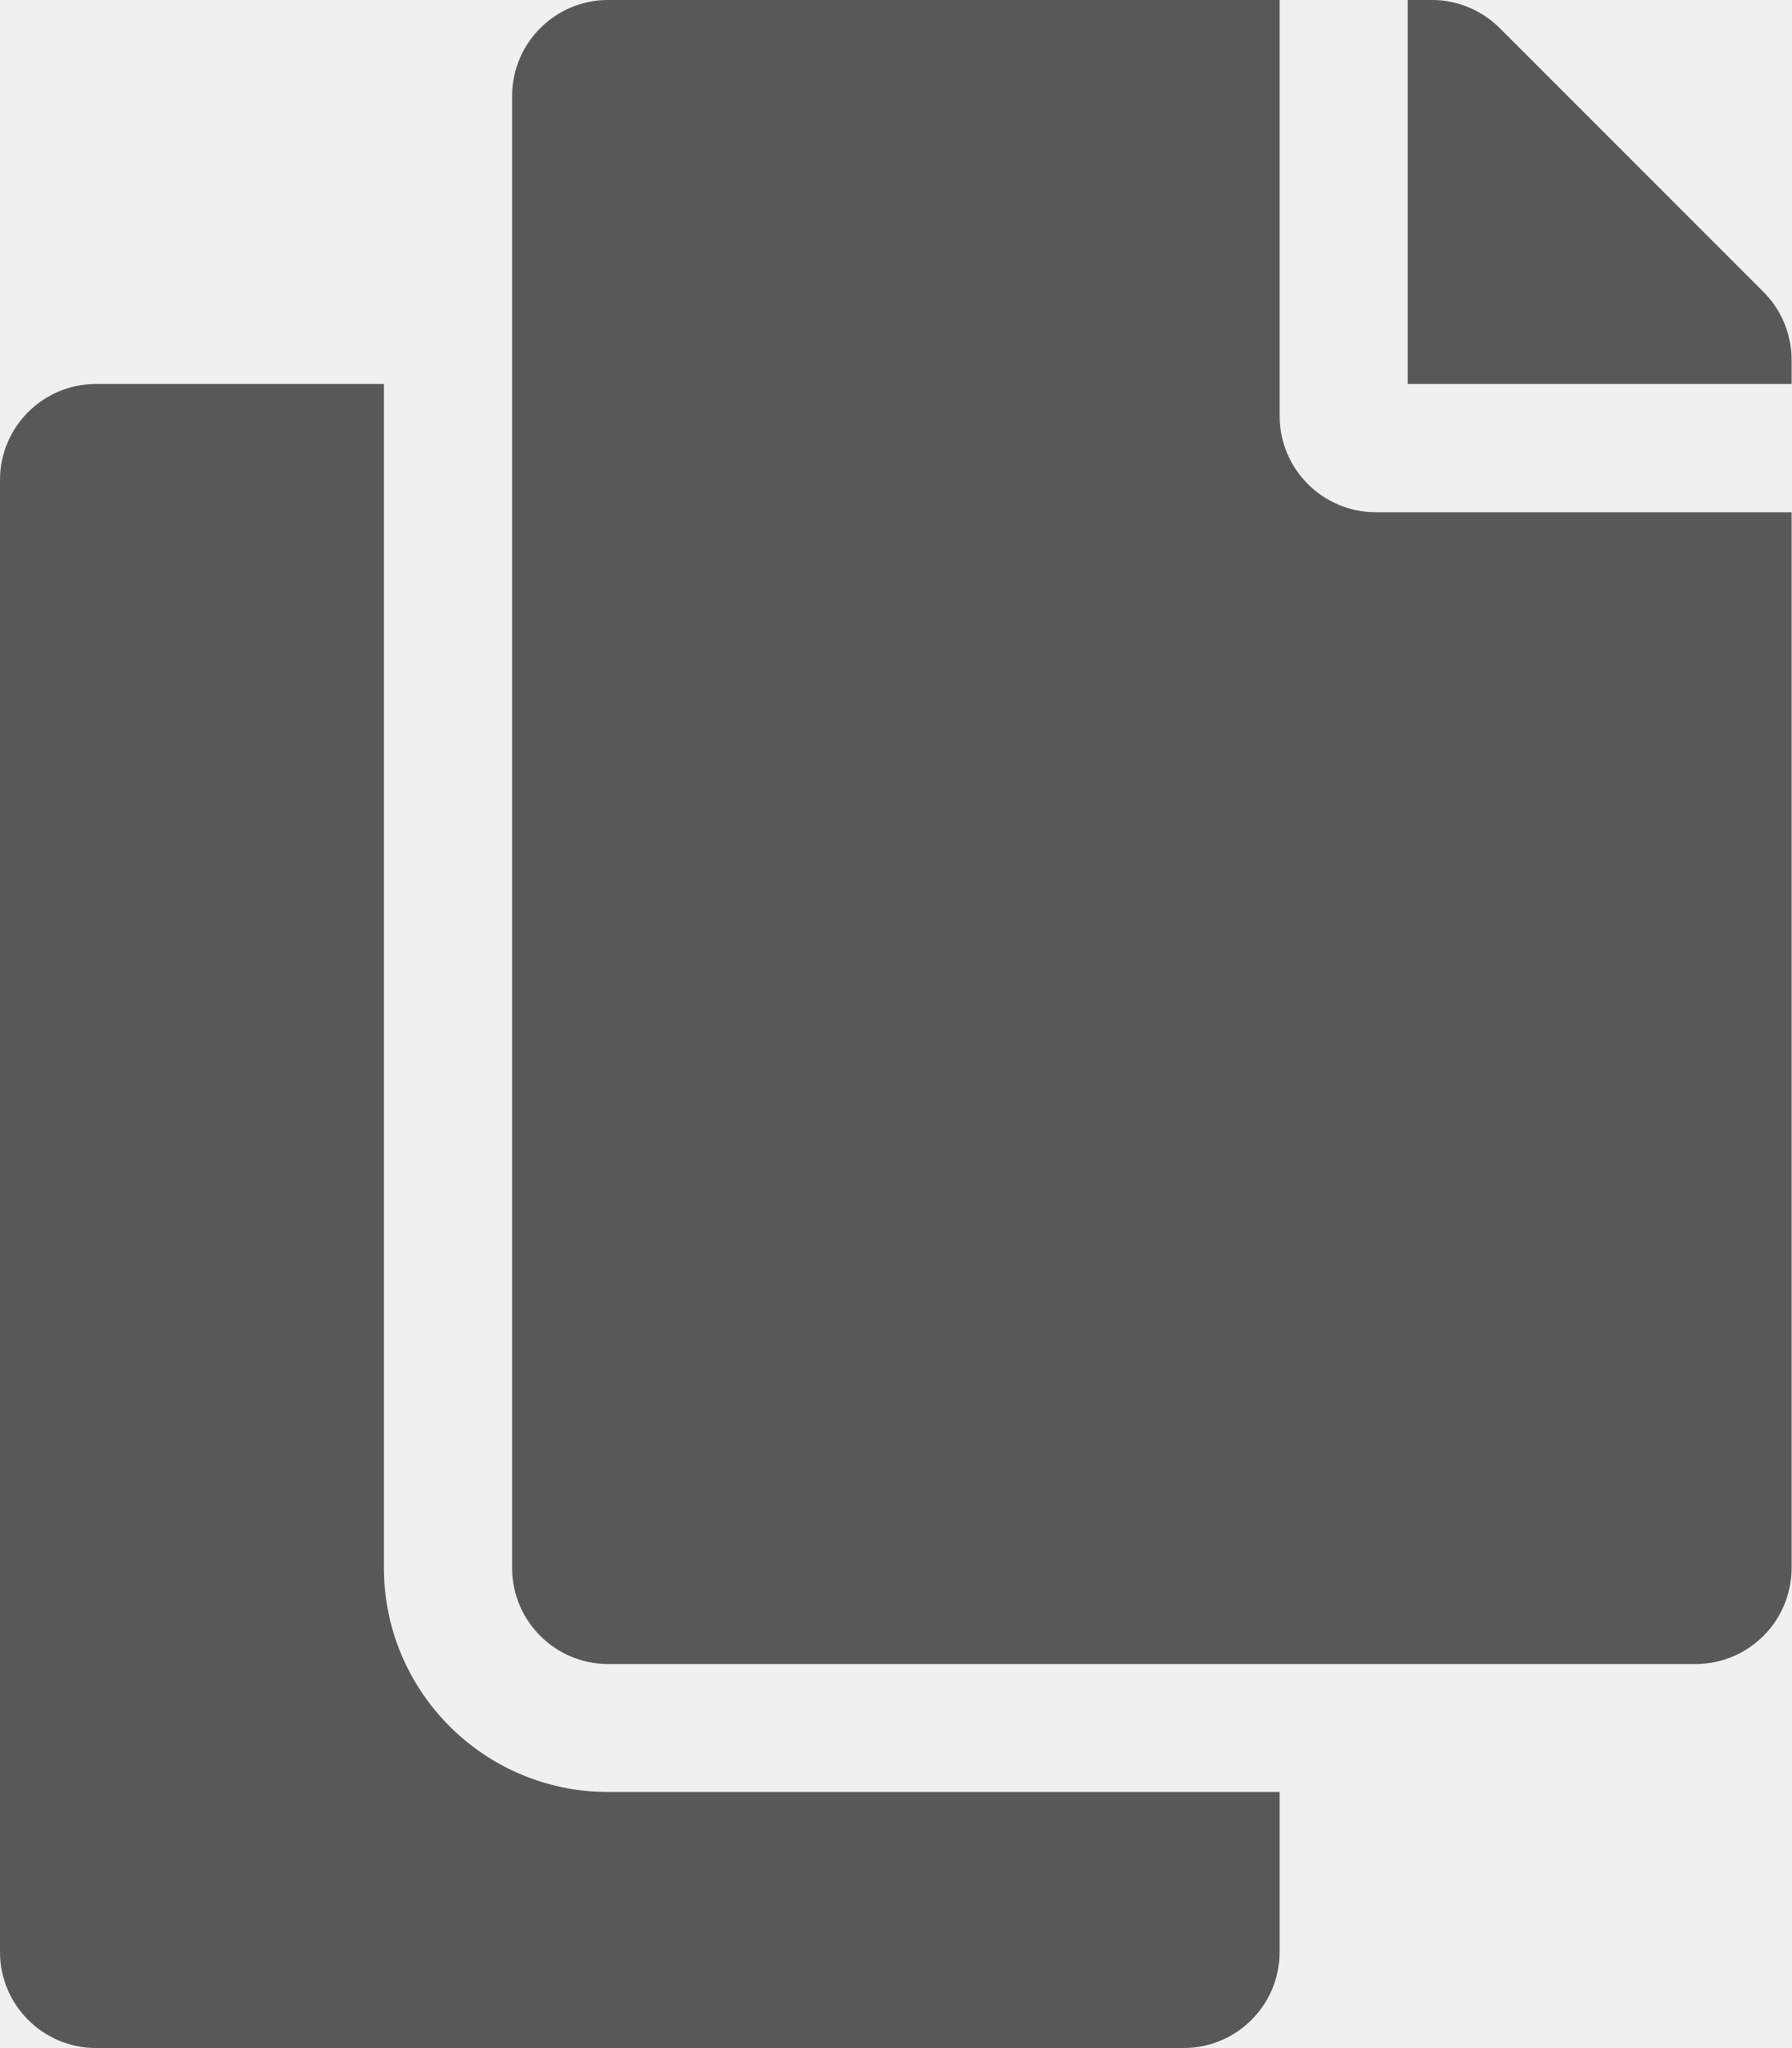
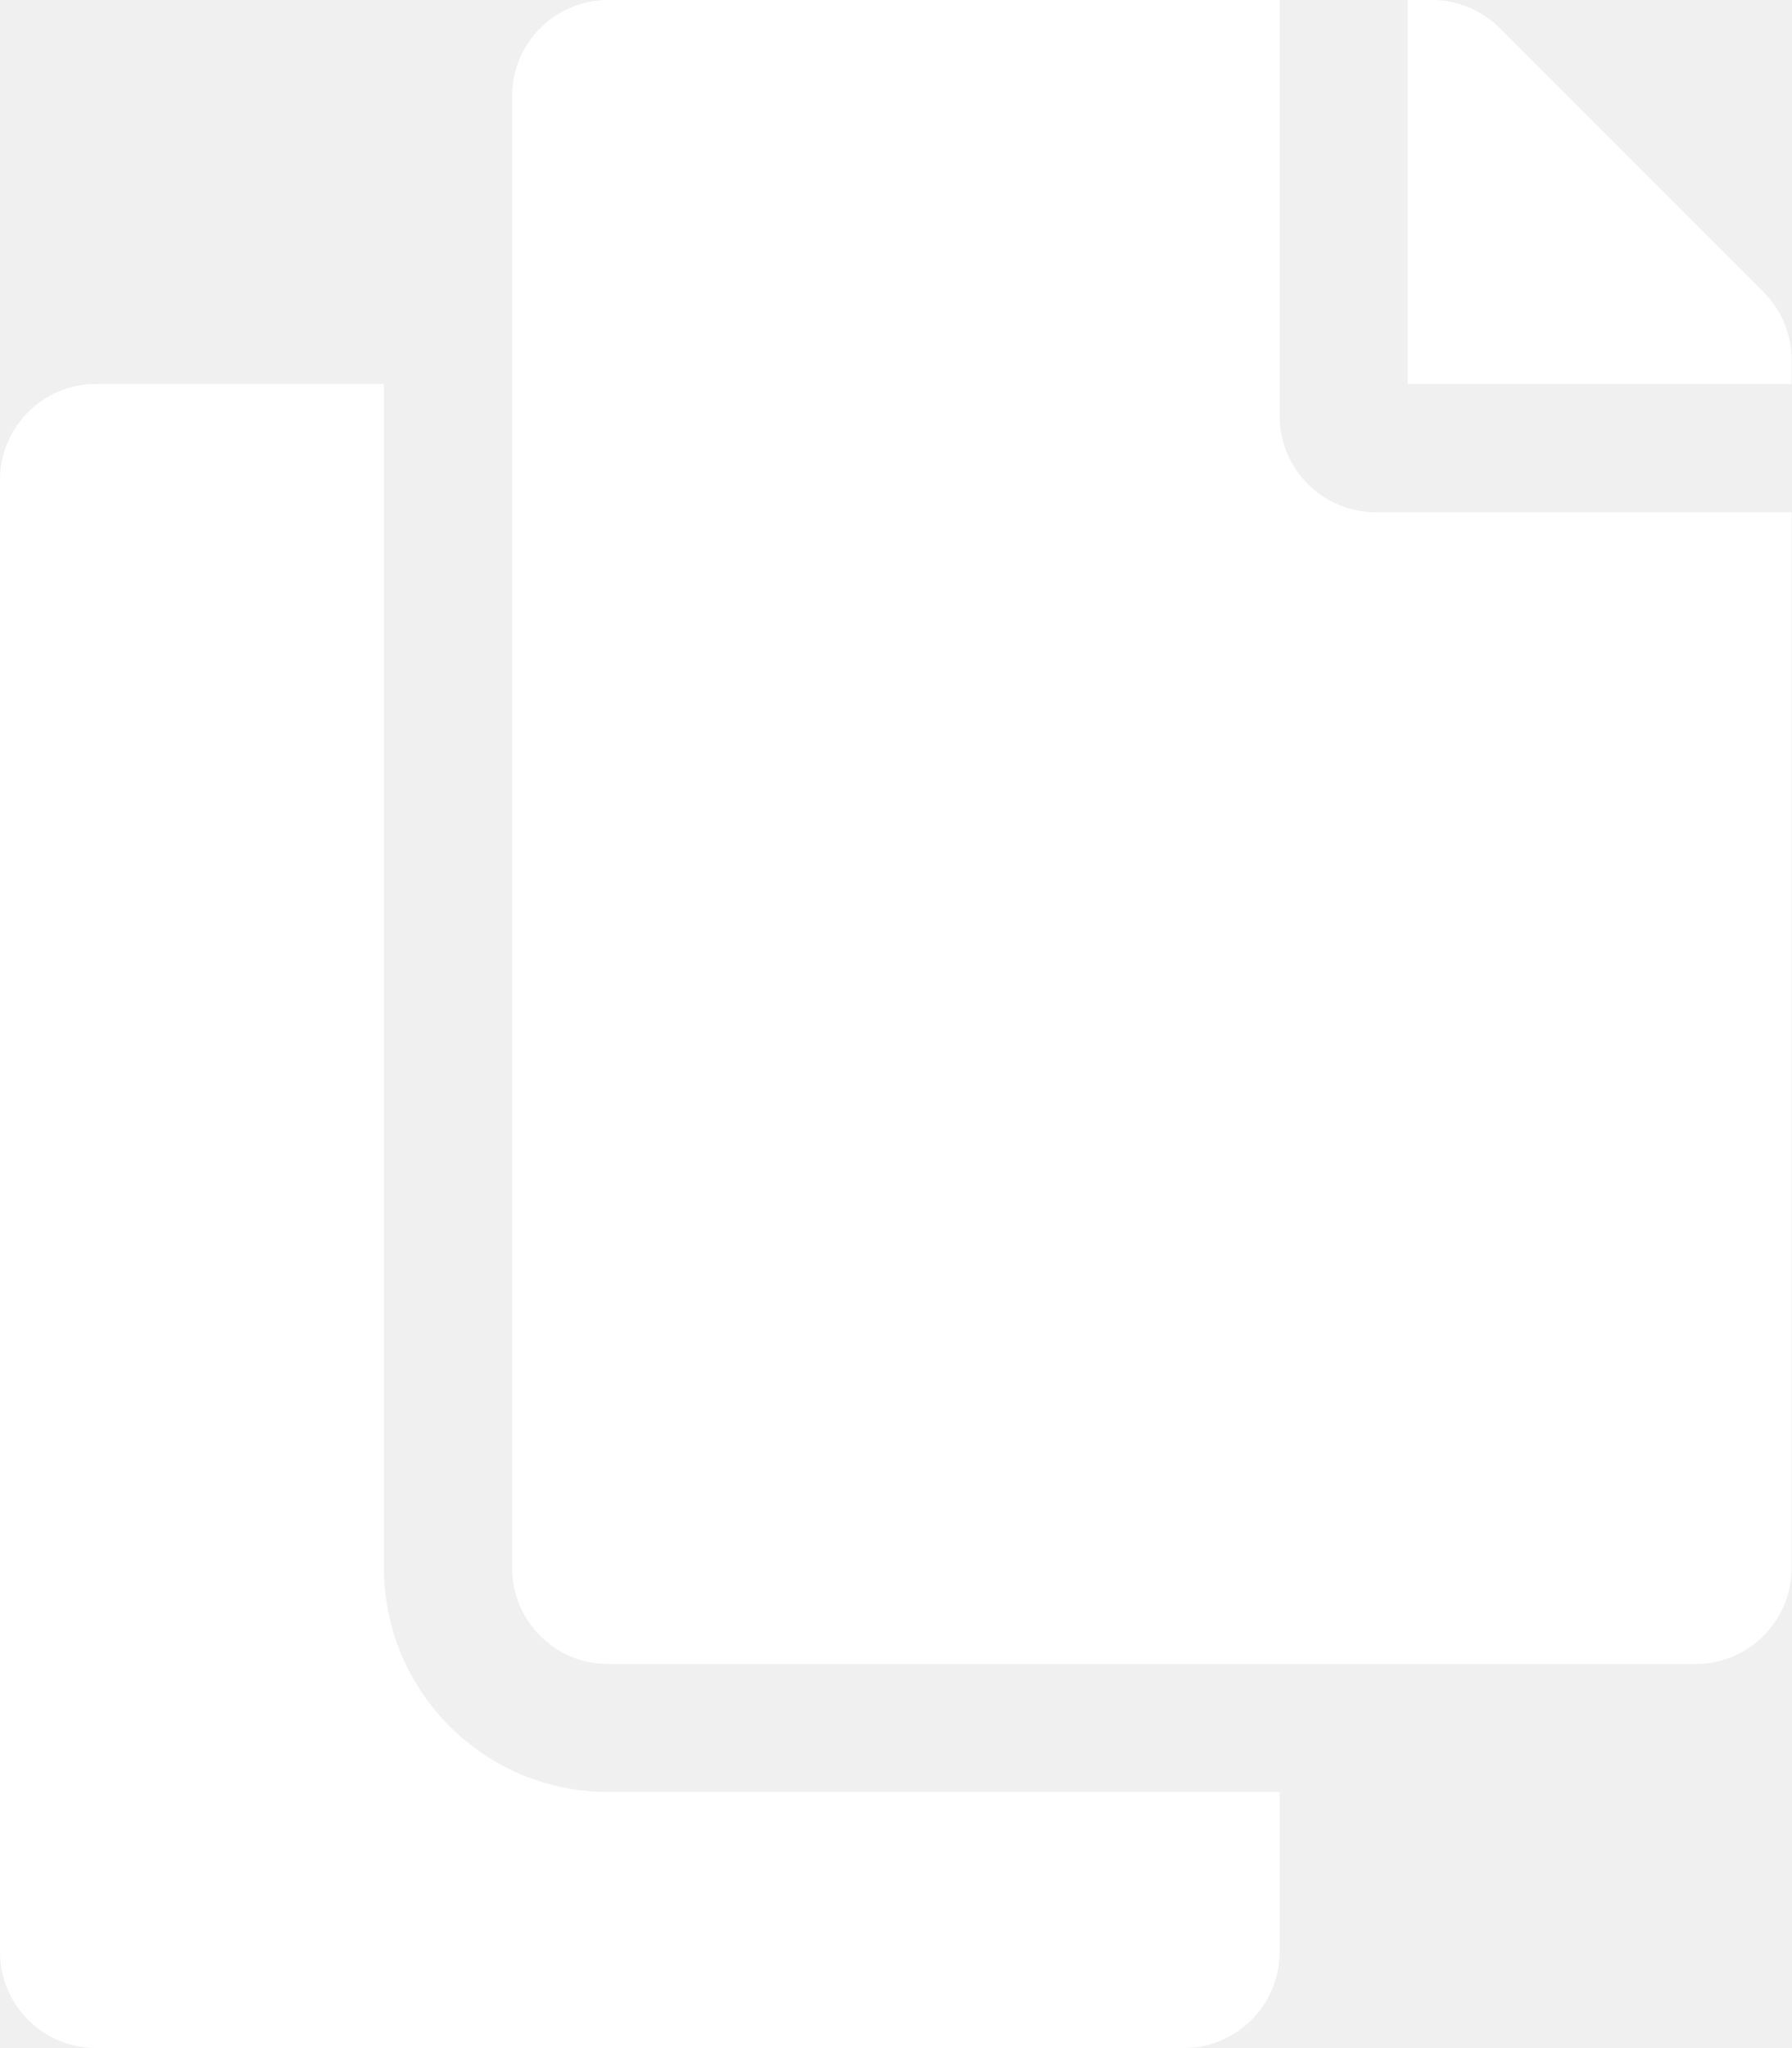
<svg xmlns="http://www.w3.org/2000/svg" width="17.841" height="20.39" viewBox="0 0 17.841 20.39">
-   <path id="Icon_awesome-copy" data-name="Icon awesome-copy" d="M12.743,17.841v1.593a.956.956,0,0,1-.956.956H.956A.956.956,0,0,1,0,19.434V4.779a.956.956,0,0,1,.956-.956H3.823V15.611a2.233,2.233,0,0,0,2.23,2.23Zm0-13.7V0H6.053A.956.956,0,0,0,5.1.956V15.611a.956.956,0,0,0,.956.956H16.885a.956.956,0,0,0,.956-.956V5.1H13.7A.959.959,0,0,1,12.743,4.142Zm4.817-1.236L14.935.28A.956.956,0,0,0,14.259,0h-.241V3.823h3.823V3.582a.956.956,0,0,0-.28-.676Z" fill="#585858" />
+   <path id="Icon_awesome-copy" data-name="Icon awesome-copy" d="M12.743,17.841v1.593a.956.956,0,0,1-.956.956H.956A.956.956,0,0,1,0,19.434V4.779a.956.956,0,0,1,.956-.956H3.823V15.611a2.233,2.233,0,0,0,2.23,2.23Zm0-13.7V0H6.053A.956.956,0,0,0,5.1.956V15.611a.956.956,0,0,0,.956.956H16.885a.956.956,0,0,0,.956-.956V5.1H13.7A.959.959,0,0,1,12.743,4.142Zm4.817-1.236L14.935.28A.956.956,0,0,0,14.259,0h-.241V3.823h3.823V3.582a.956.956,0,0,0-.28-.676Z" fill="white" />
</svg>
